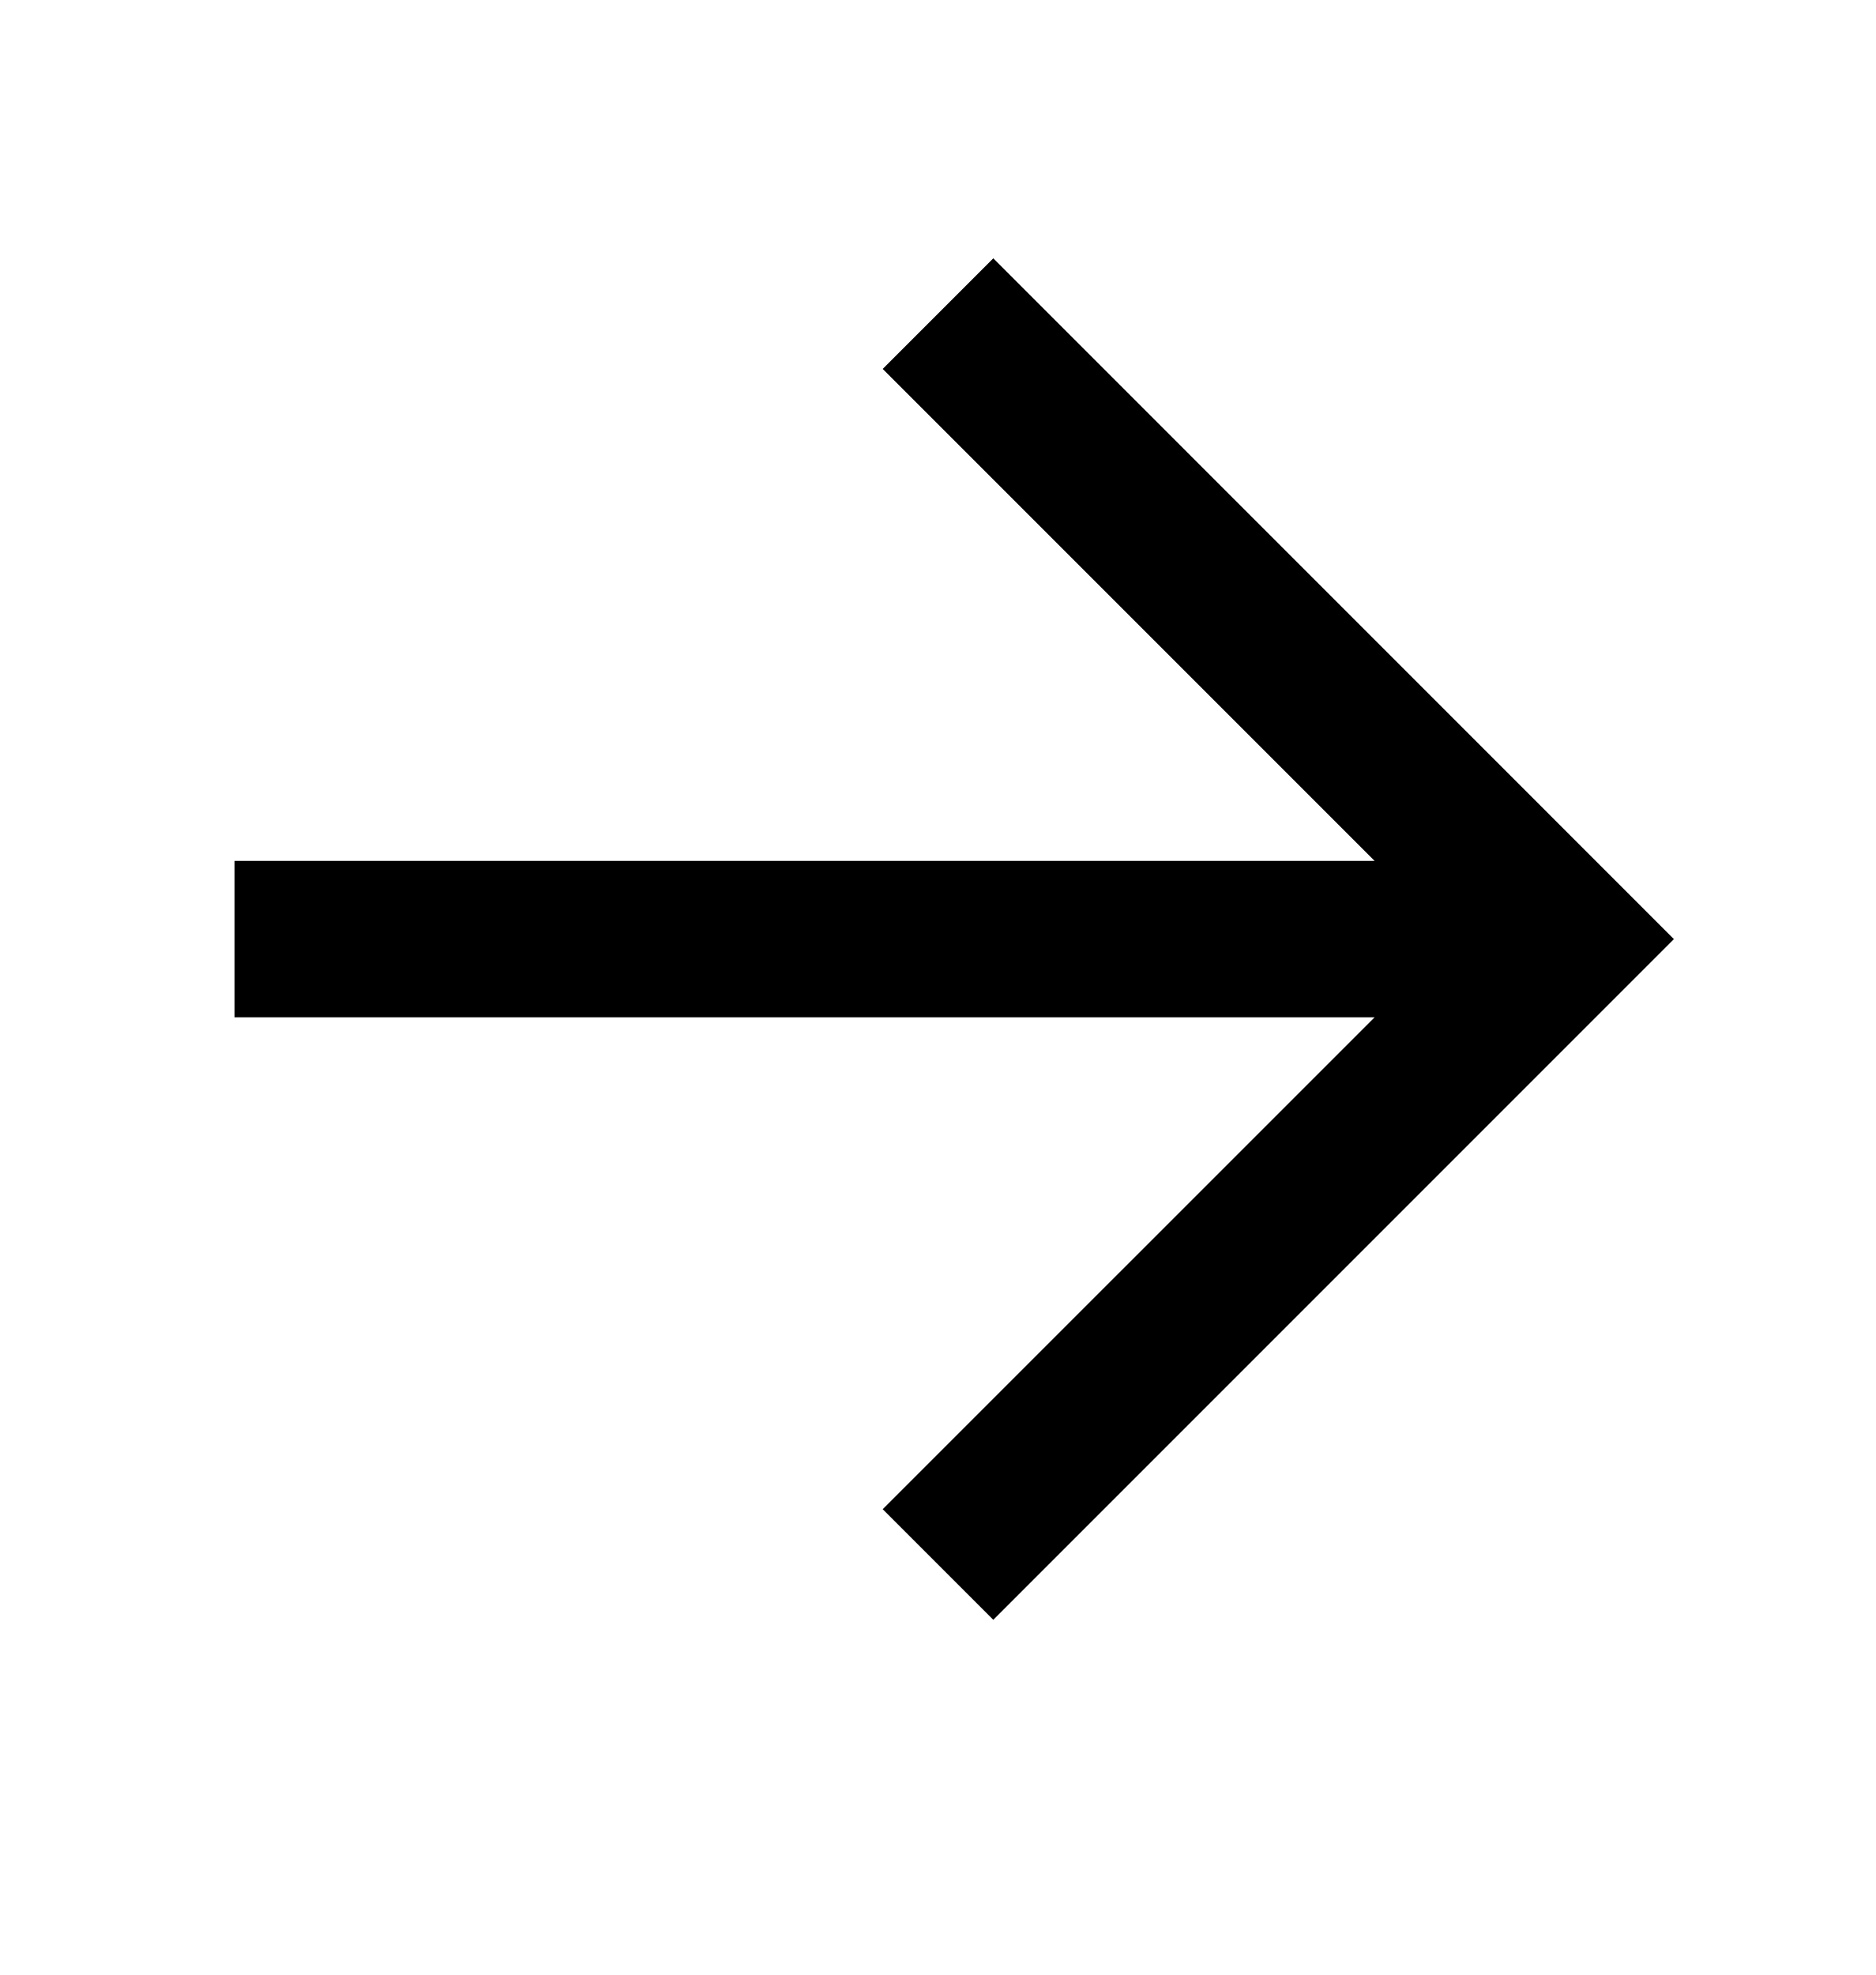
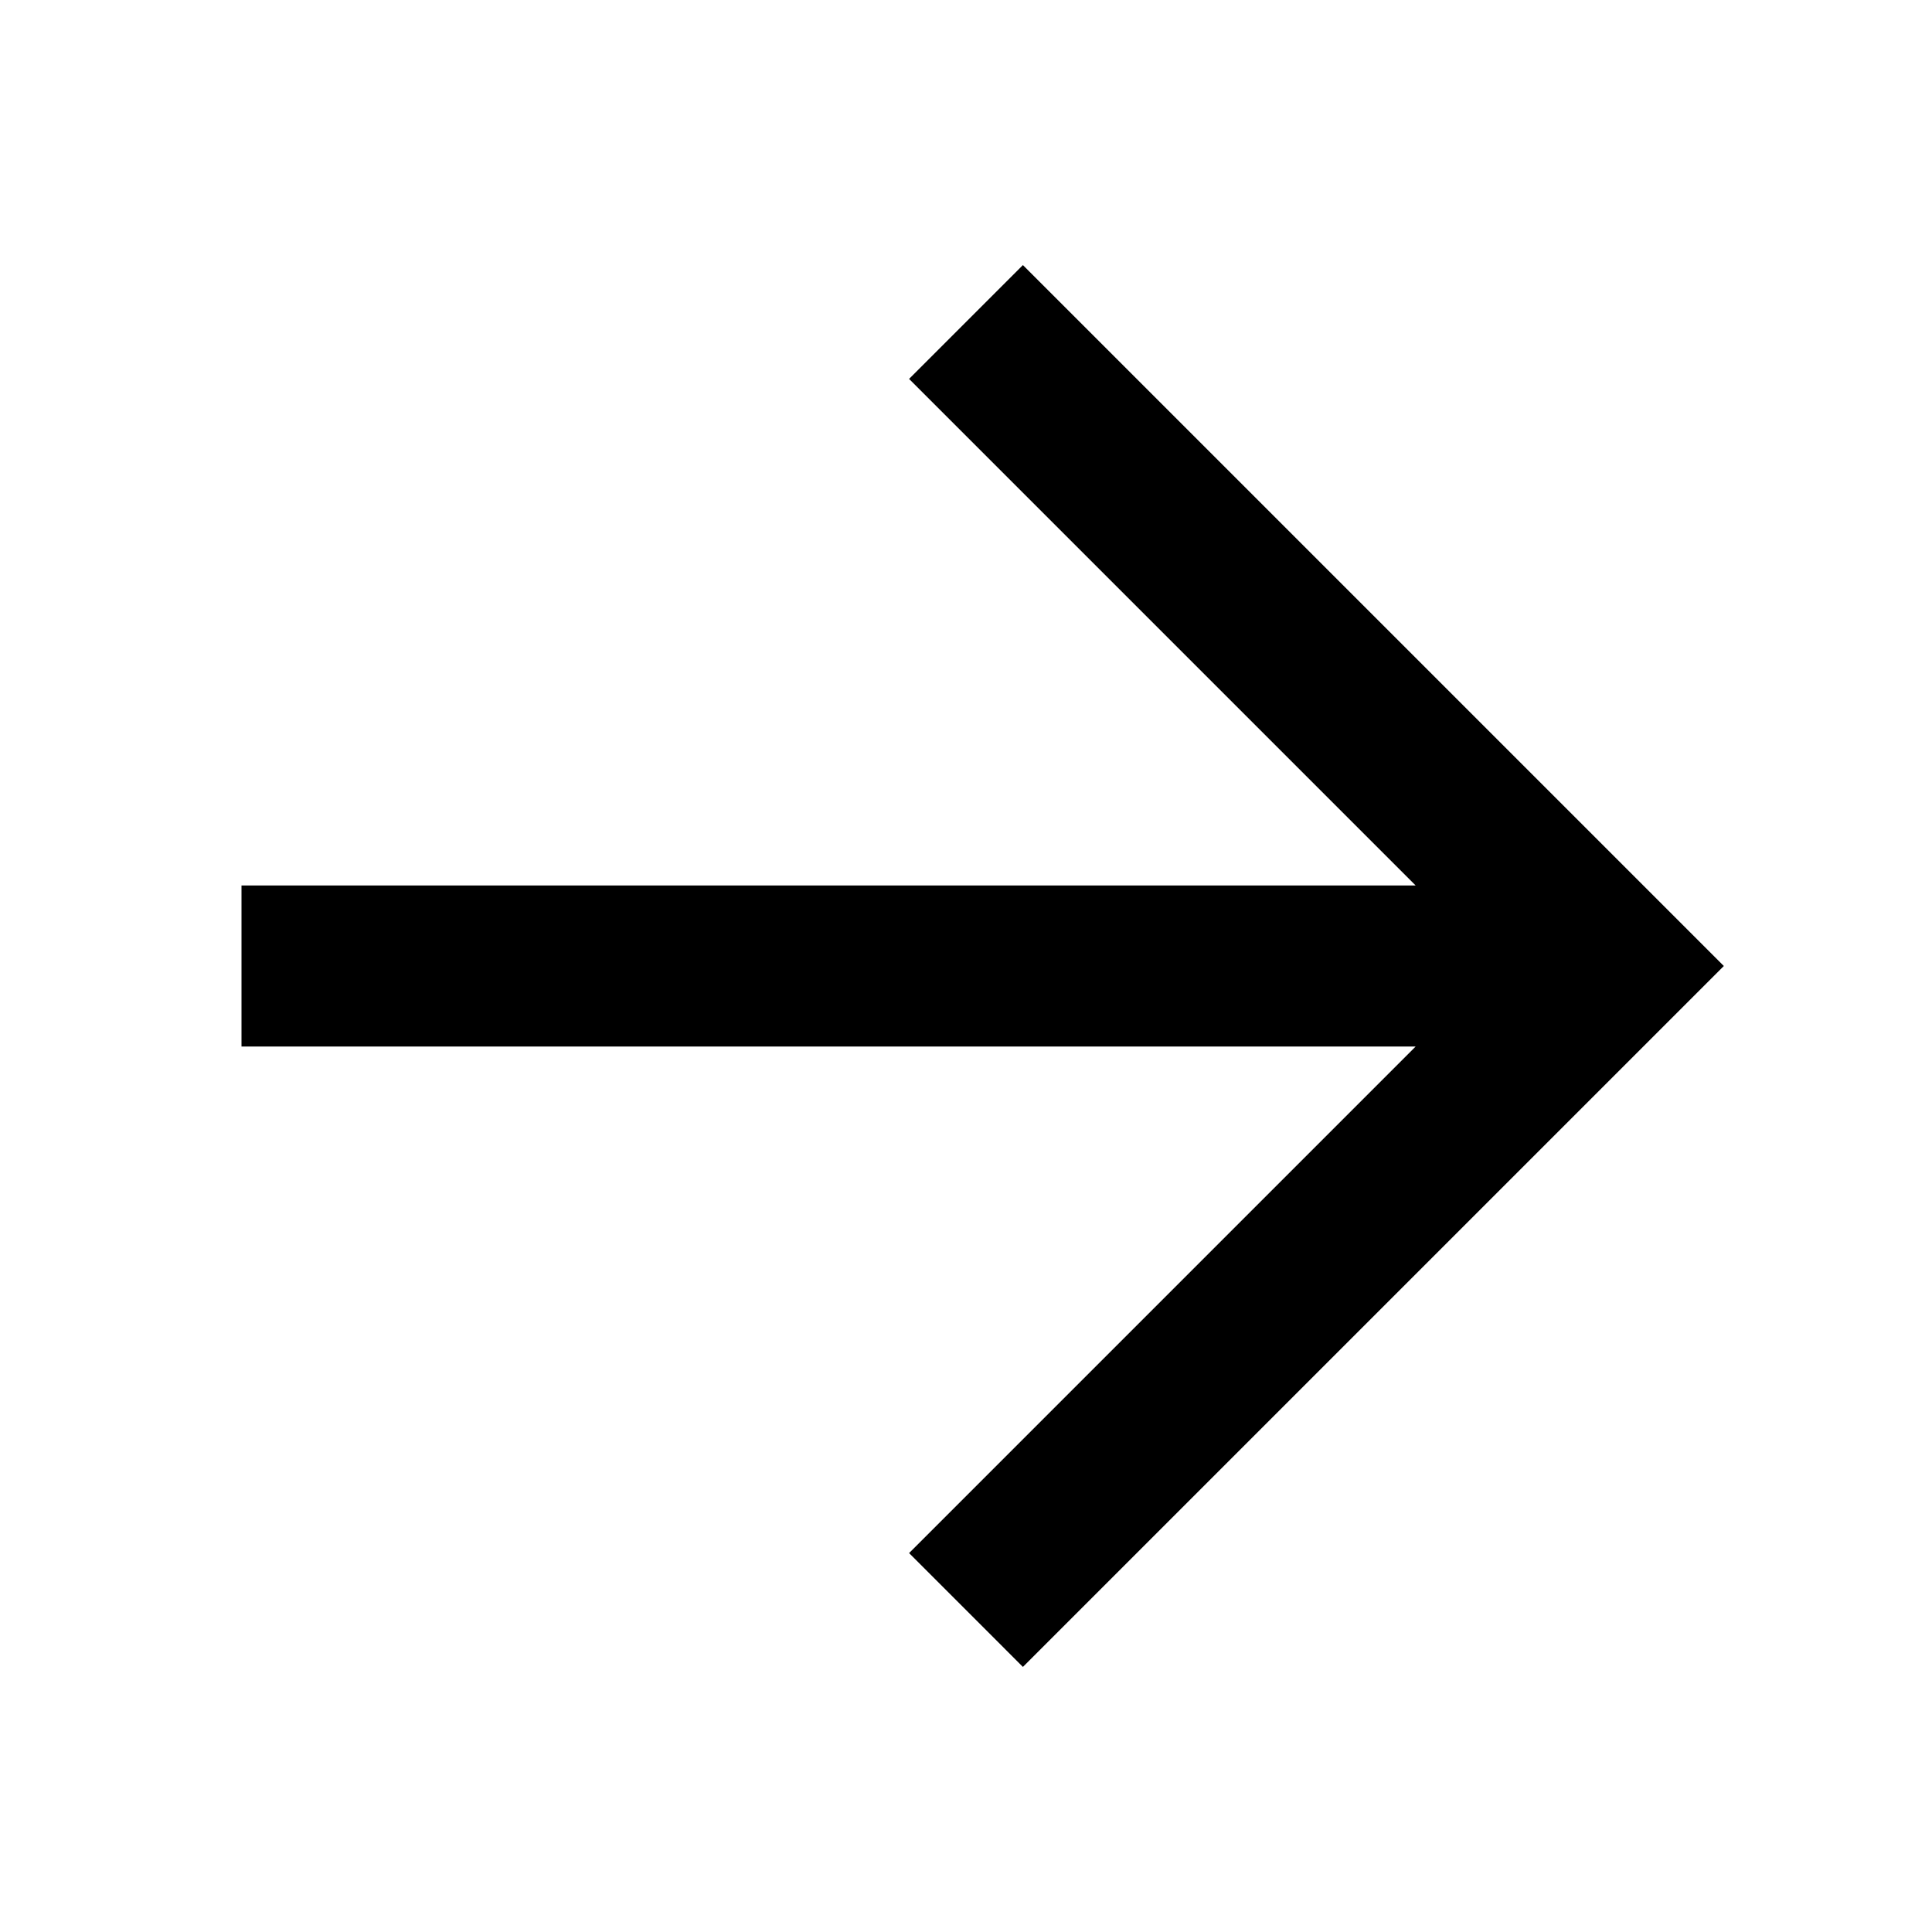
- <svg xmlns="http://www.w3.org/2000/svg" width="19" height="20" fill="none">
-   <path fill-rule="evenodd" clip-rule="evenodd" d="M13.922 10.302H2.375V8.718h11.547L8.94 3.736l1.12-1.12 6.893 6.894-6.893 6.893-1.12-1.12 4.982-4.981z" fill="#000" />
+ <svg xmlns="http://www.w3.org/2000/svg" width="24" height="24" fill="none">
+   <path fill-rule="evenodd" clip-rule="evenodd" d="M17.586 13H3v-2h14.586l-6.293-6.293 1.414-1.414L21.414 12l-8.707 8.707-1.414-1.414L17.586 13z" fill="#000" />
</svg>
